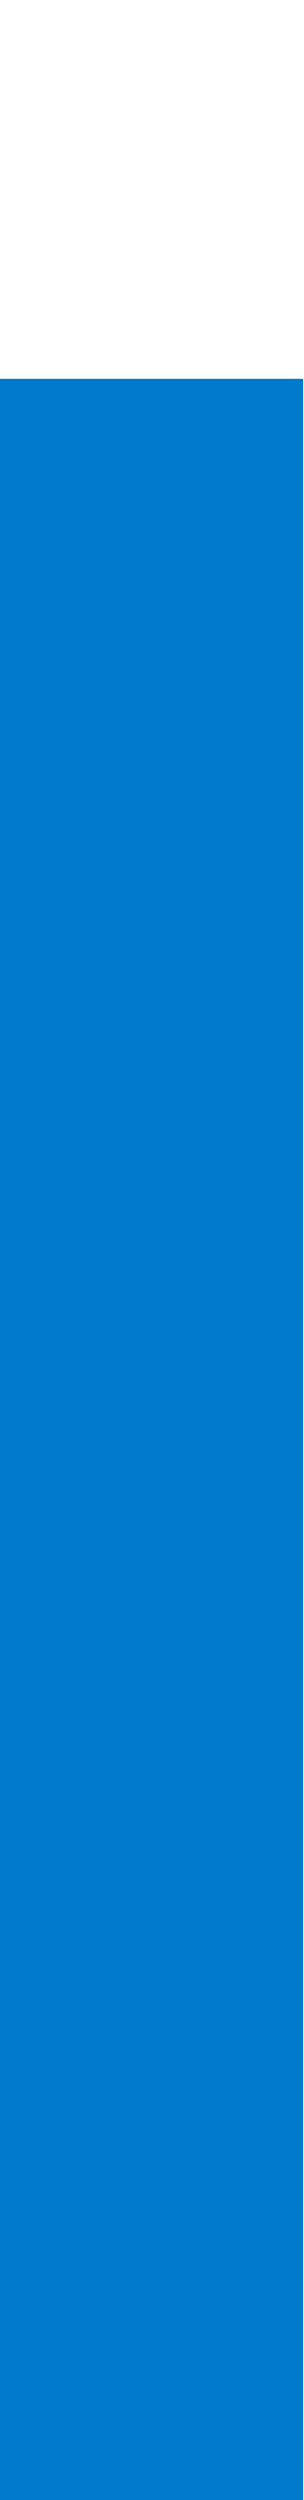
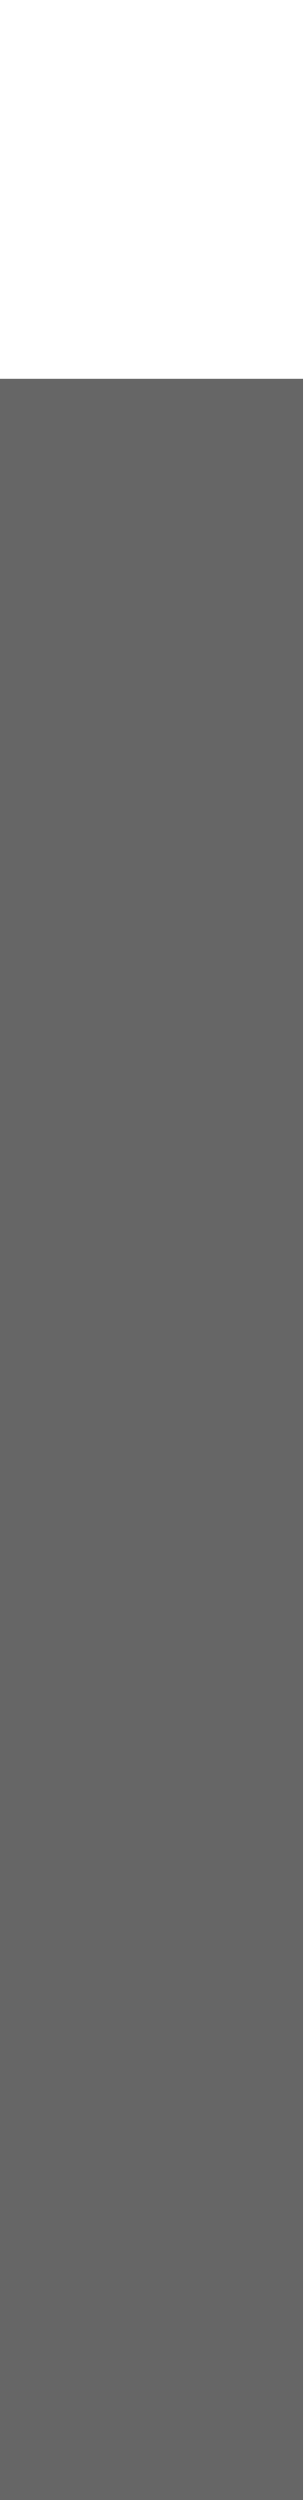
<svg xmlns="http://www.w3.org/2000/svg" version="1.1" id="Layer_1" x="0px" y="0px" width="4px" height="33px" viewBox="0 0 4 33" enable-background="new 0 0 4 33" xml:space="preserve">
  <defs id="defs9" />
-   <rect style="opacity:1;fill:#007acc;fill-opacity:1;fill-rule:nonzero;stroke:none;stroke-width:0.865;stroke-linecap:square;stroke-linejoin:round;stroke-miterlimit:4;stroke-dasharray:none;stroke-dashoffset:0;stroke-opacity:1" id="rect4134" width="4" height="28" x="0" y="5" />
+   <rect style="opacity:1;fill:#666666;fill-opacity:1;fill-rule:nonzero;stroke:none;stroke-width:0.865;stroke-linecap:square;stroke-linejoin:round;stroke-miterlimit:4;stroke-dasharray:none;stroke-dashoffset:0;stroke-opacity:1" id="rect4134" width="4" height="28" x="0" y="5" />
</svg>
